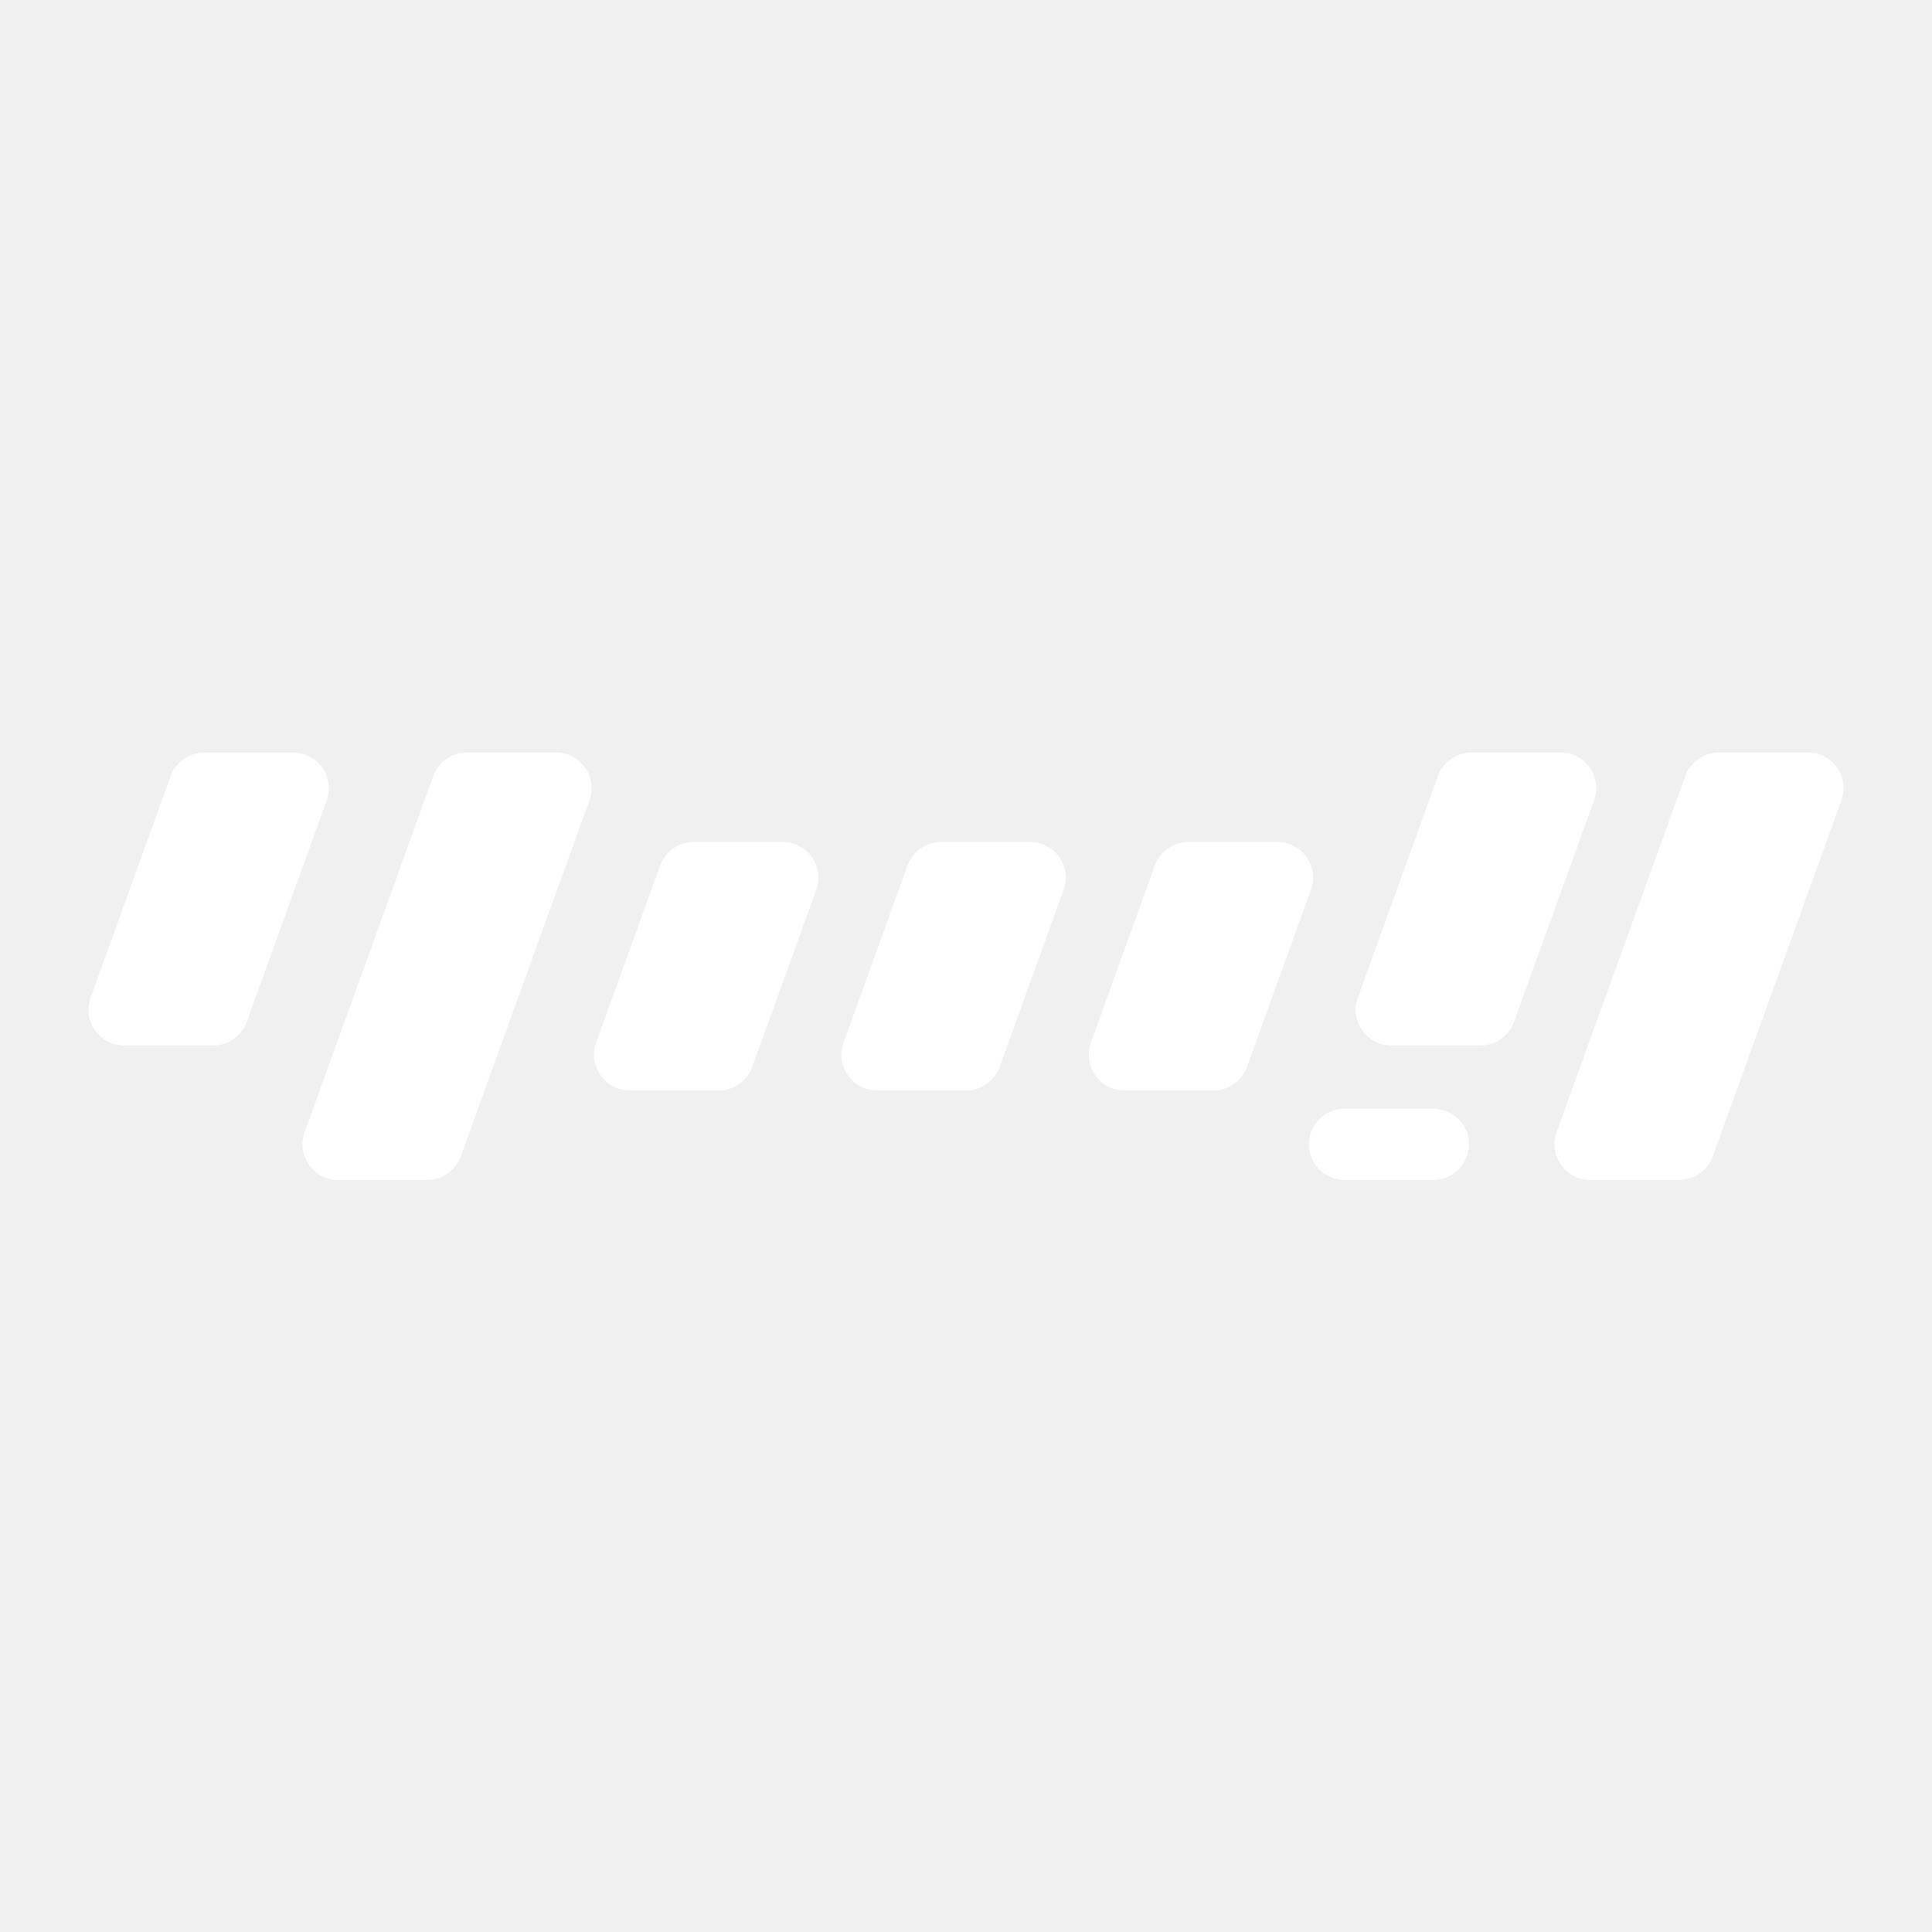
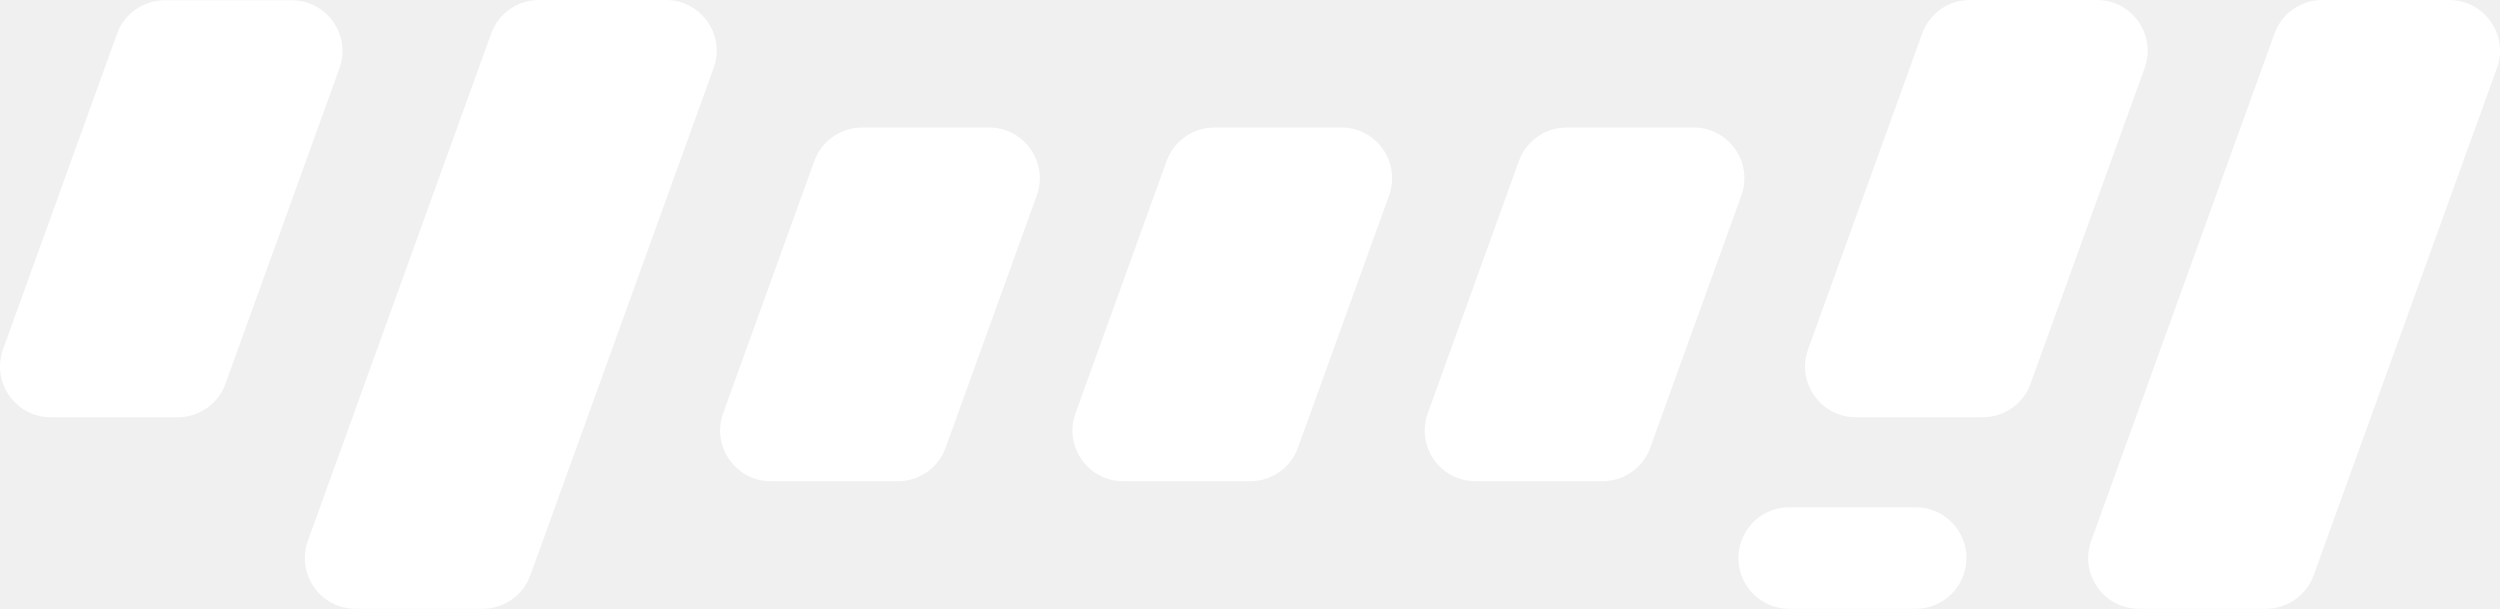
- <svg xmlns="http://www.w3.org/2000/svg" id="_レイヤー_1" data-name="レイヤー 1" viewBox="0 0 1024 1024">
+ <svg xmlns="http://www.w3.org/2000/svg" id="_レイヤー_2" data-name="レイヤー 2" viewBox="0 0 930.27 226.53">
  <defs>
    <style>
      .cls-1 {
        fill: #fff;
      }
    </style>
  </defs>
-   <path class="cls-1" d="m643.17,577.92h-47.25c-13.09,0-22.2-12.99-17.76-25.3l33.91-93.86c2.7-7.48,9.8-12.46,17.76-12.46h47.25c13.09,0,22.2,12.99,17.76,25.3l-33.91,93.86c-2.7,7.48-9.8,12.46-17.76,12.46Zm159.28-36.28l42.46-117.5c4.45-12.31-4.67-25.3-17.76-25.3h-47.25c-7.95,0-15.05,4.98-17.76,12.46l-42.46,117.5c-4.45,12.31,4.67,25.3,17.76,25.3h47.25c7.95,0,15.05-4.98,17.76-12.46Zm40.34,83.74h47.25c7.95,0,15.05-4.98,17.76-12.46l68.21-188.77c4.45-12.31-4.67-25.3-17.76-25.3h-47.25c-7.95,0-15.05,4.98-17.76,12.46l-68.21,188.77c-4.45,12.31,4.67,25.3,17.76,25.3Zm-312.95-59.92l33.91-93.86c4.45-12.31-4.67-25.3-17.76-25.3h-47.25c-7.95,0-15.05,4.98-17.76,12.46l-33.91,93.86c-4.45,12.31,4.67,25.3,17.76,25.3h47.25c7.95,0,15.05-4.98,17.76-12.46Zm-131.1,0l33.91-93.86c4.45-12.31-4.67-25.3-17.76-25.3h-47.25c-7.95,0-15.05,4.98-17.76,12.46l-33.91,93.86c-4.45,12.31,4.67,25.3,17.76,25.3h47.25c7.95,0,15.05-4.98,17.76-12.46Zm-219.53,59.92h47.25c7.95,0,15.05-4.98,17.76-12.46l68.21-188.77c4.45-12.31-4.67-25.3-17.76-25.3h-47.25c-7.95,0-15.05,4.98-17.76,12.46l-68.21,188.77c-4.45,12.31,4.67,25.3,17.76,25.3Zm-48.44-83.74l42.41-117.38c4.45-12.31-4.67-25.3-17.76-25.3h-47.25c-7.95,0-15.05,4.98-17.76,12.46l-42.41,117.38c-4.45,12.31,4.67,25.3,17.76,25.3h47.25c7.95,0,15.05-4.98,17.76-12.46Zm581.88,83.74h47.05c7.86,0,14.9-4.87,17.67-12.23h0c4.65-12.35-4.48-25.53-17.67-25.53h-47.05c-7.86,0-14.9,4.87-17.67,12.23h0c-4.65,12.35,4.48,25.53,17.67,25.53Z" />
+   <g id="_レイヤー_1-2" data-name="レイヤー 1">
+     <path class="cls-1" d="m596.3,179.07h-47.25c-13.09,0-22.2-12.99-17.76-25.3l33.91-93.86c2.7-7.48,9.8-12.46,17.76-12.46h47.25c13.09,0,22.2,12.99,17.76,25.3l-33.91,93.86c-2.7,7.48-9.8,12.46-17.76,12.46Zm159.28-36.28l42.46-117.5C802.48,12.99,793.36,0,780.28,0h-47.25C725.08,0,717.98,4.98,715.27,12.46l-42.46,117.5c-4.45,12.31,4.67,25.3,17.76,25.3h47.25c7.95,0,15.05-4.98,17.76-12.46Zm40.34,83.74h47.25c7.95,0,15.05-4.98,17.76-12.46l68.21-188.77C933.58,12.99,924.46,0,911.37,0h-47.25C856.17,0,849.07,4.98,846.37,12.46l-68.21,188.77c-4.45,12.31,4.67,25.3,17.76,25.3Zm-312.95-59.92l33.91-93.86c4.45-12.31-4.67-25.3-17.76-25.3h-47.25c-7.95,0-15.05,4.98-17.76,12.46l-33.91,93.86c-4.45,12.31,4.67,25.3,17.76,25.3h47.25c7.95,0,15.05-4.98,17.76-12.46Zm-131.1,0l33.91-93.86c4.45-12.31-4.67-25.3-17.76-25.3h-47.25c-7.95,0-15.05,4.98-17.76,12.46l-33.91,93.86c-4.45,12.31,4.67,25.3,17.76,25.3h47.25c7.95,0,15.05-4.98,17.76-12.46Zm-219.53,59.92h47.25c7.95,0,15.05-4.98,17.76-12.46L265.55,25.3c4.45-12.31-4.67-25.3-17.76-25.3h-47.25c-7.95,0-15.05,4.98-17.76,12.46l-68.21,188.77c-4.45,12.31,4.67,25.3,17.76,25.3Zm-48.44-83.74L126.31,25.41C130.76,13.1,121.64.11,108.56.11h-47.25c-7.95,0-15.05,4.98-17.76,12.46L1.14,129.96c-4.45,12.31,4.67,25.3,17.76,25.3h47.25c7.95,0,15.05-4.98,17.76-12.46Zm581.88,83.74h47.05c7.86,0,14.9-4.87,17.67-12.23h0c4.65-12.35-4.48-25.53-17.67-25.53h-47.05c-7.86,0-14.9,4.87-17.67,12.23h0c-4.65,12.35,4.48,25.53,17.67,25.53Z" />
+   </g>
</svg>
